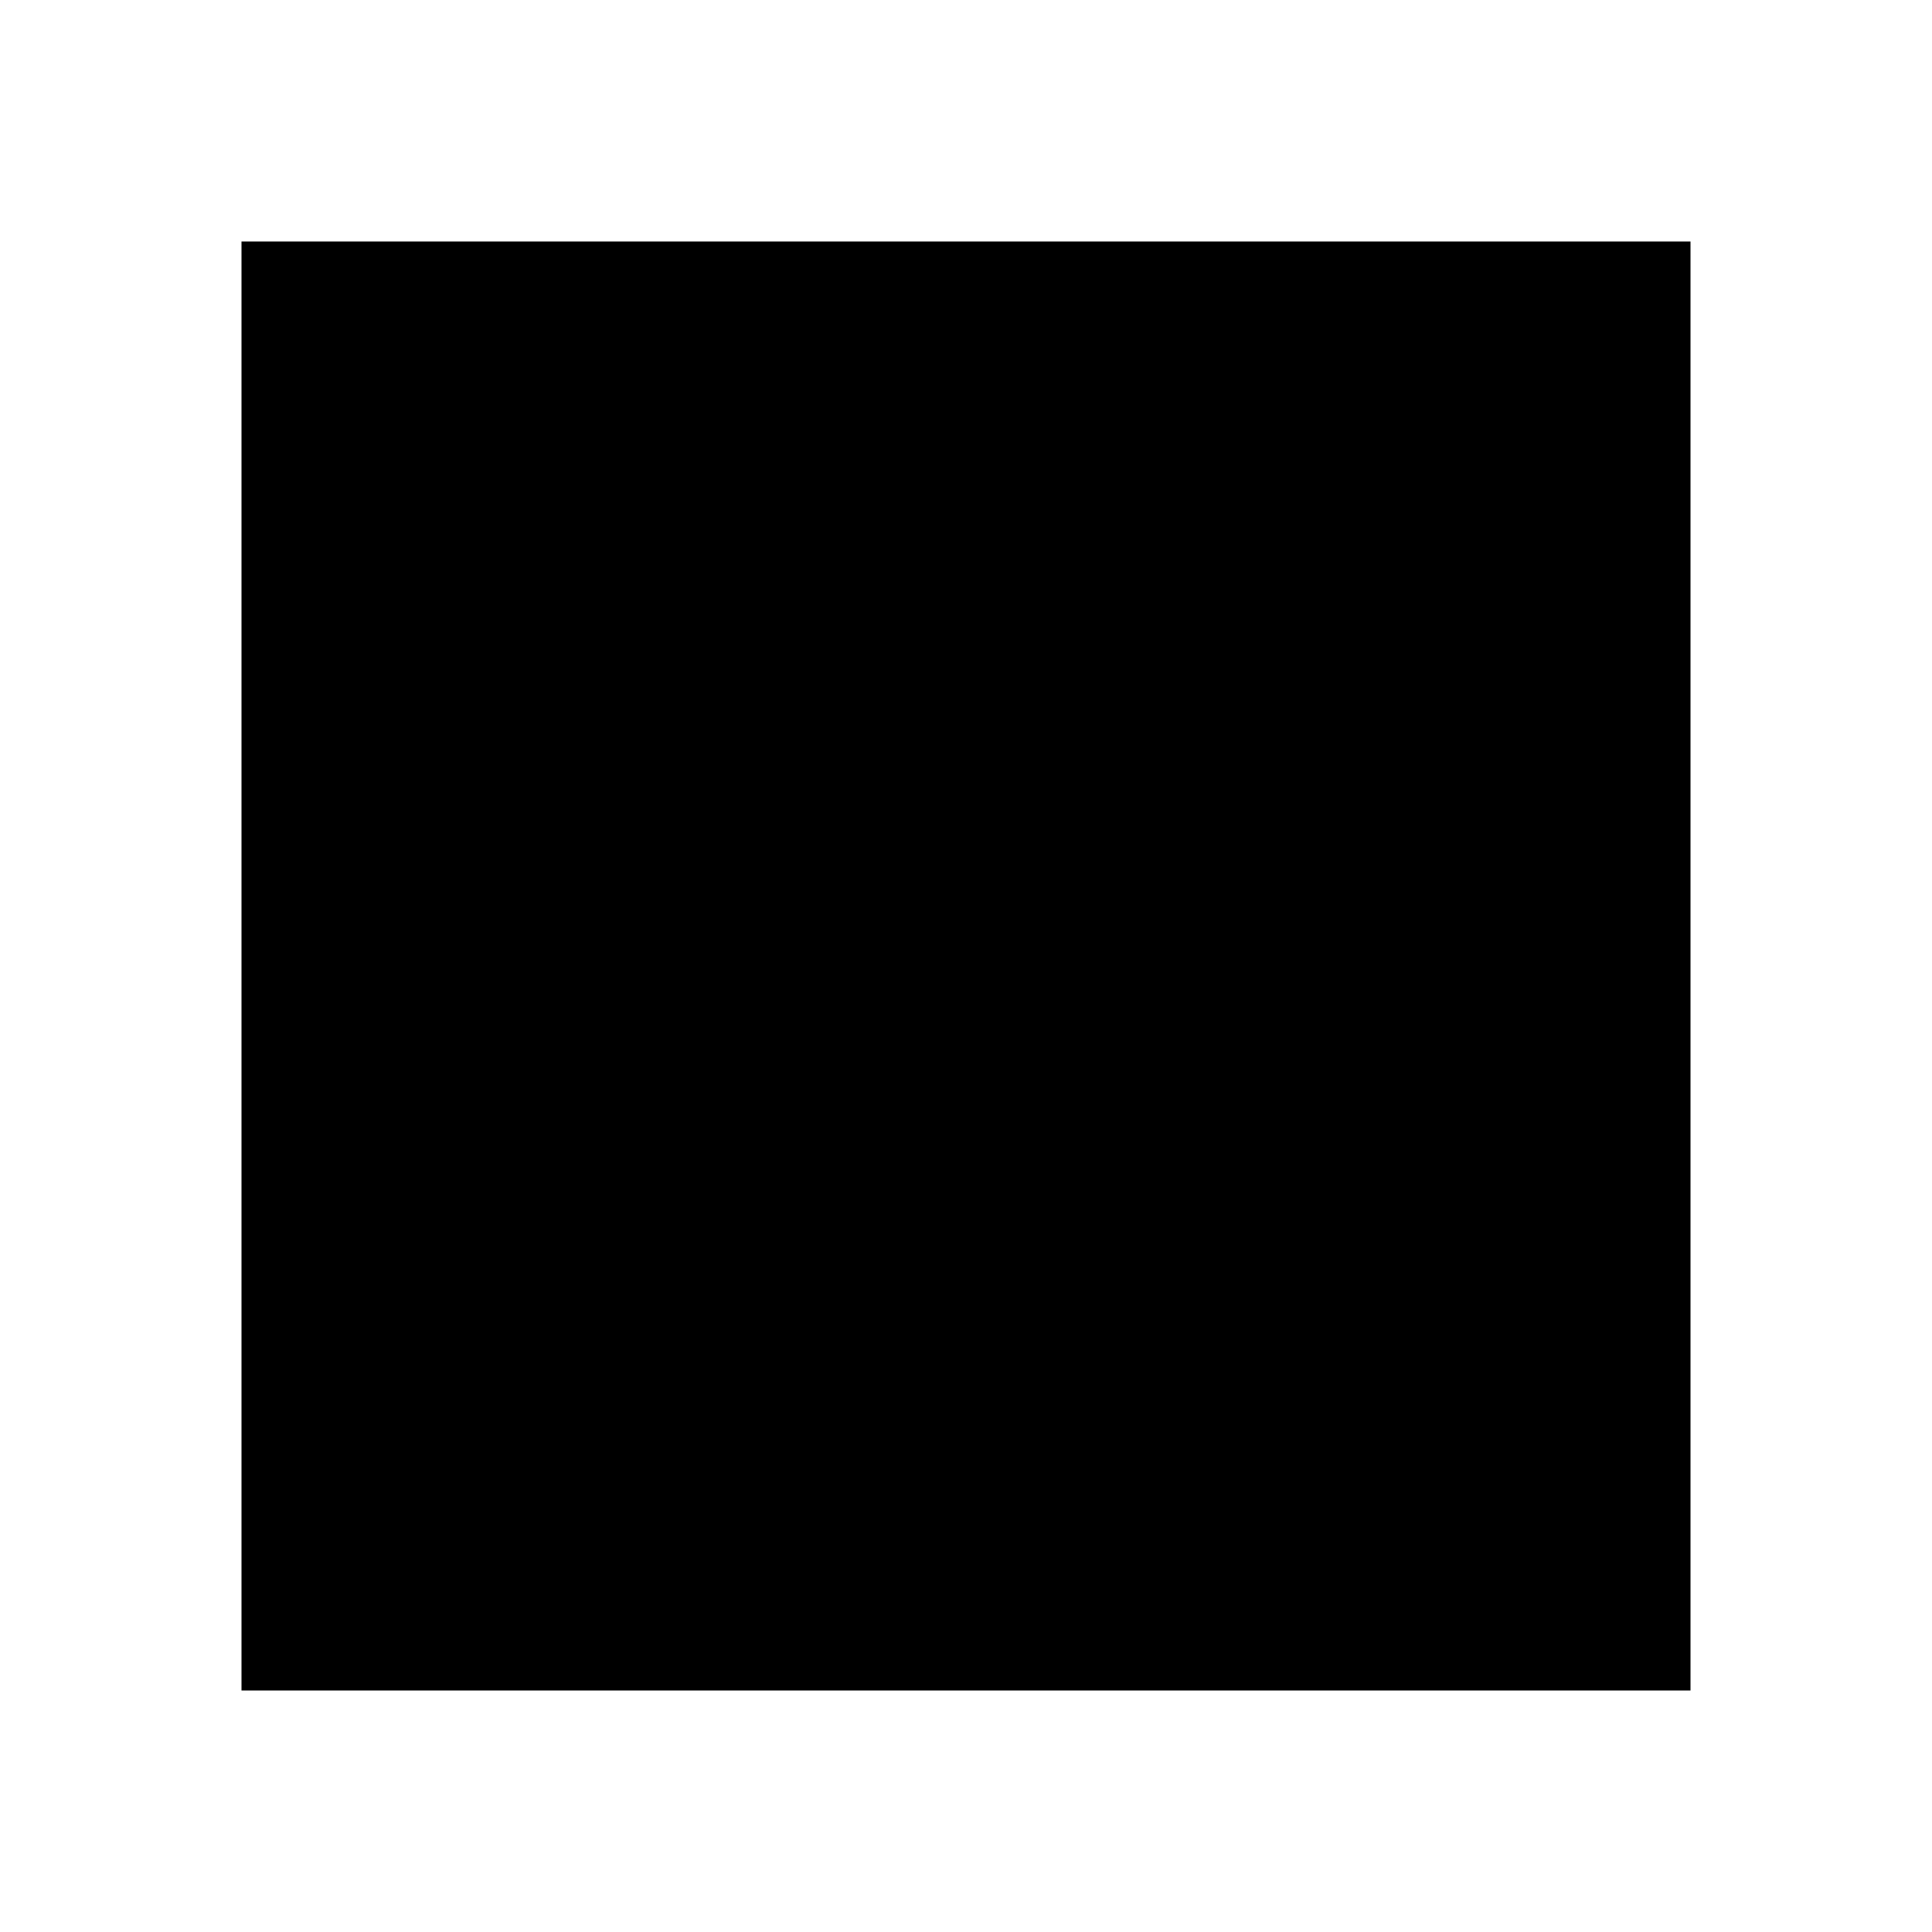
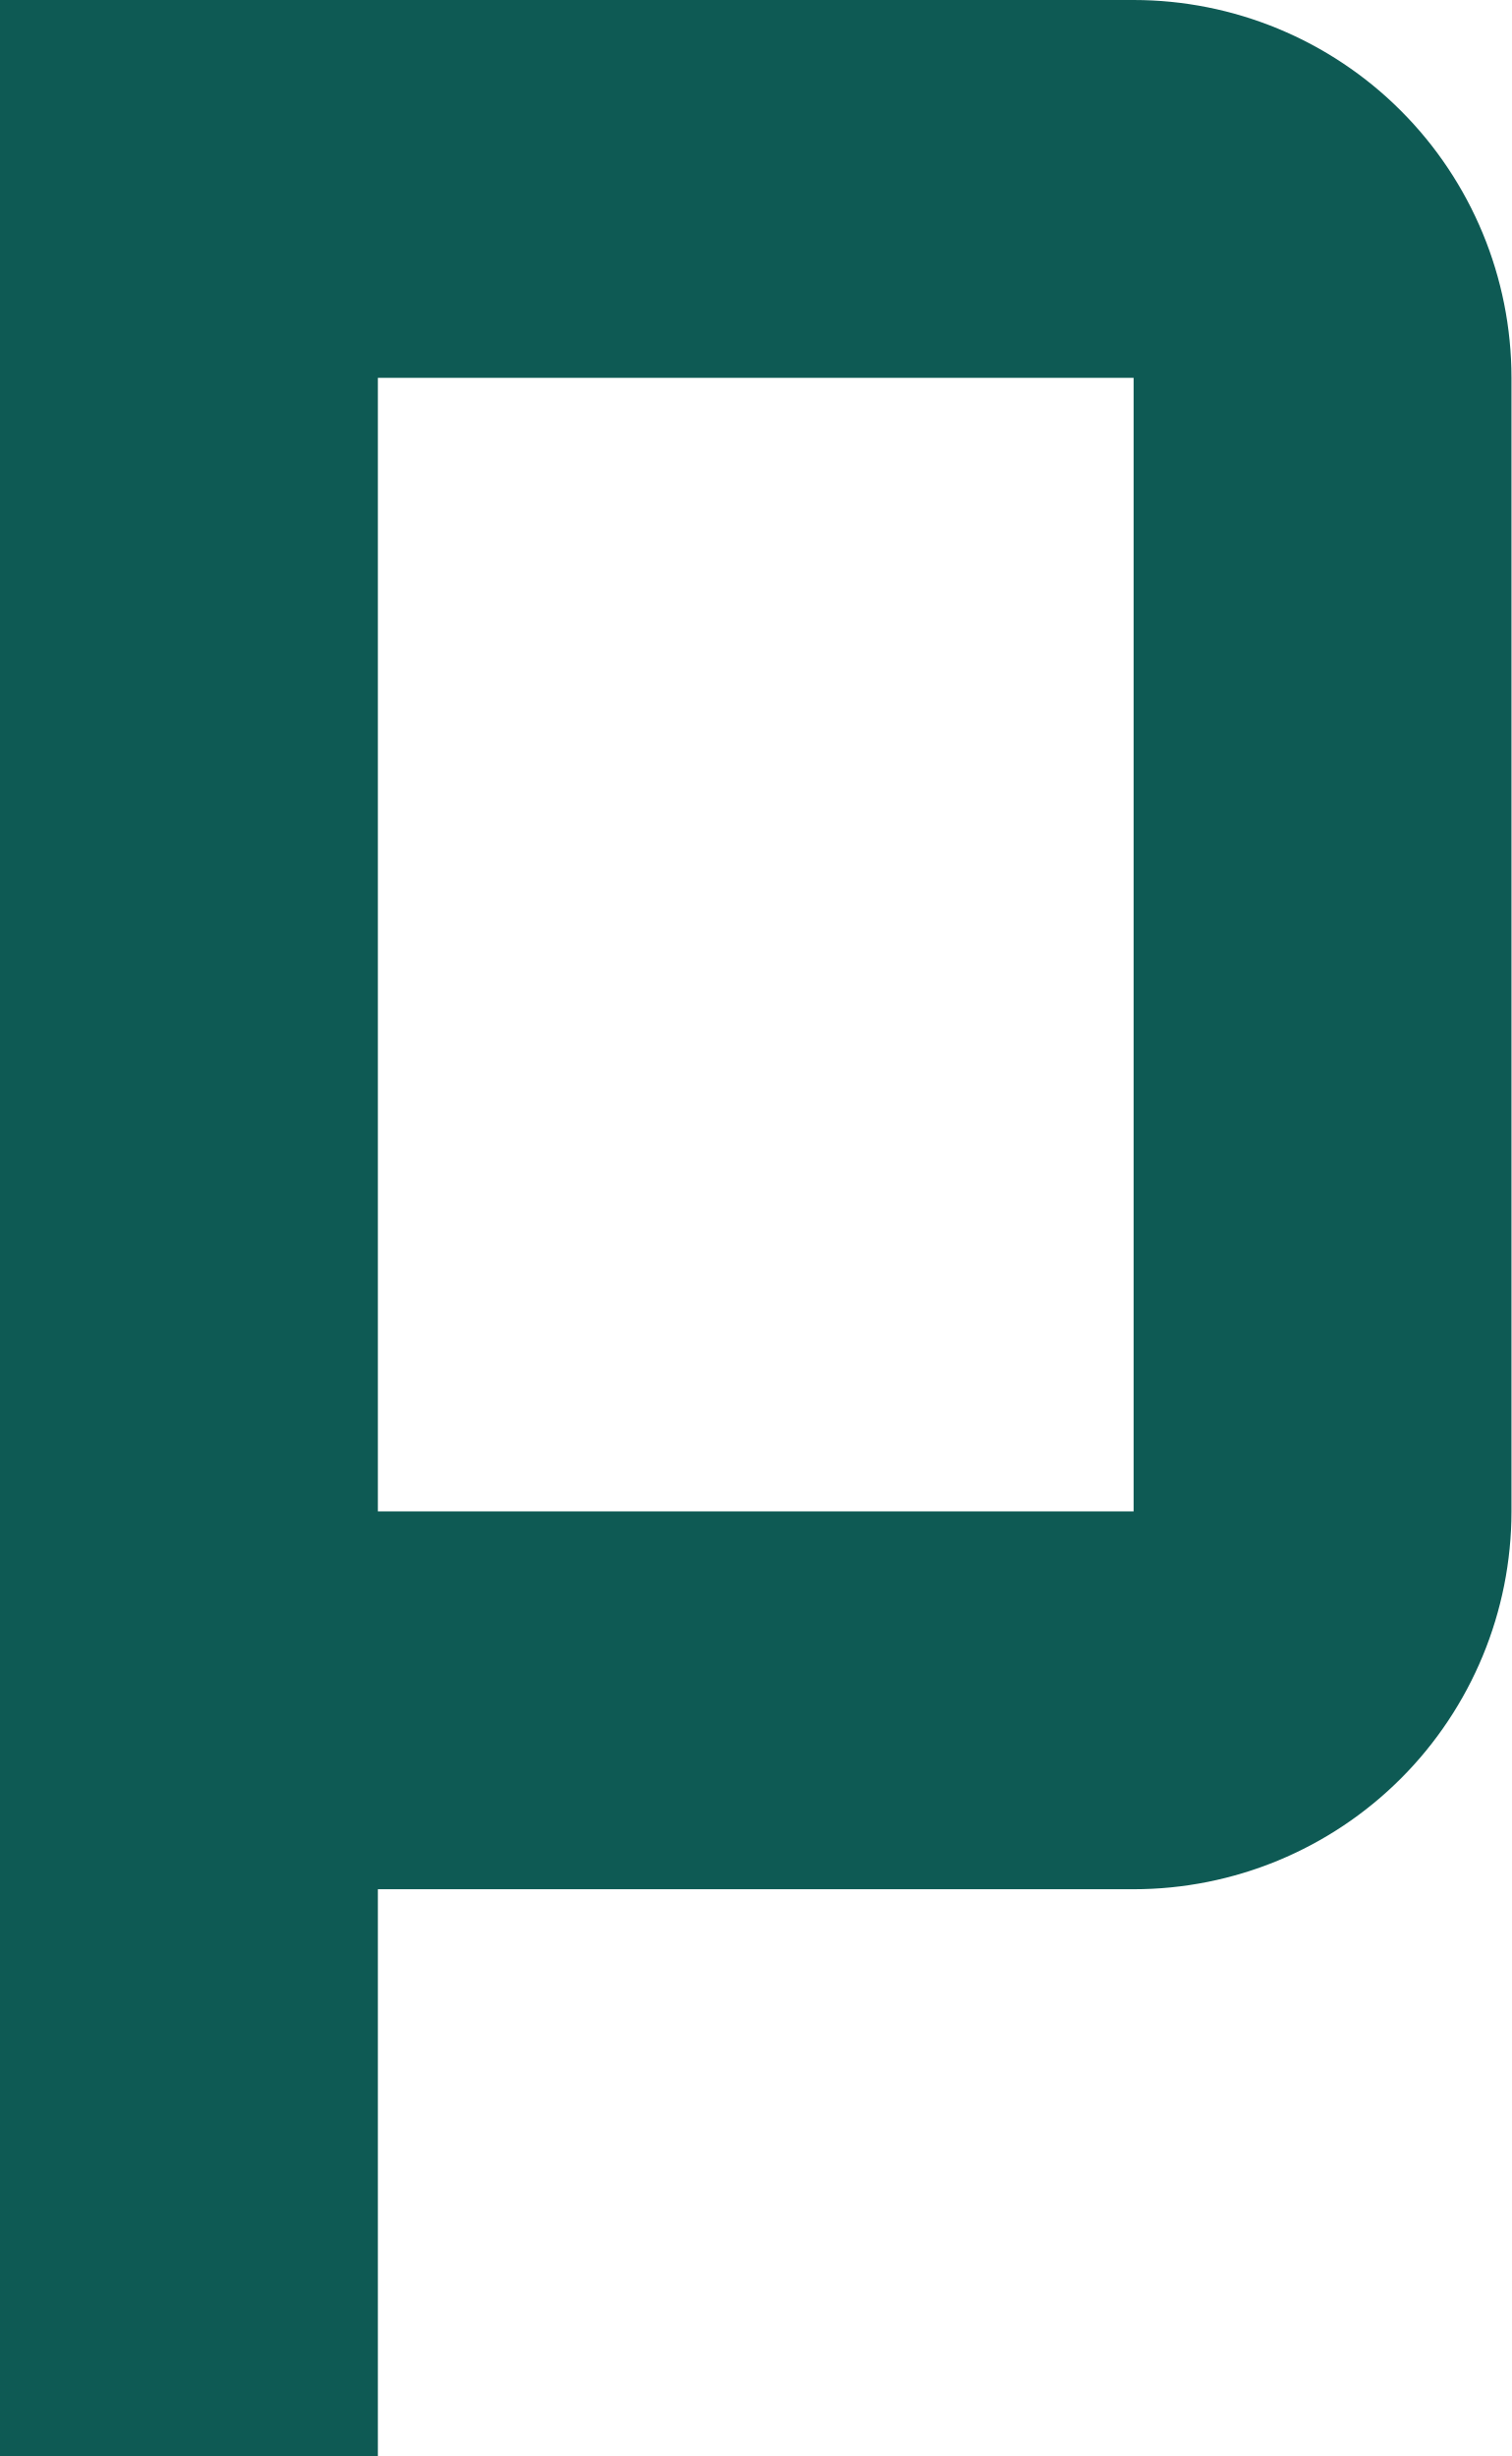
- <svg xmlns="http://www.w3.org/2000/svg" viewBox="0 0 32 32">
-   <rect fill="oklch(0.52 0.11 45)" height="24" width="12" x="4" y="4" />
-   <rect fill="oklch(0.58 0.18 253)" height="24" width="12" x="16" y="4" />
+ <svg xmlns="http://www.w3.org/2000/svg" viewBox="0 30 80 130">
+   <path d="M60 30C65.304 30 70.392 32.107 74.143 35.857C77.893 39.608 80 44.696 80 50V110C80 115.304 77.893 120.392 74.143 124.143C70.392 127.893 65.304 130 60 130H20V160H0V30H60ZM20 50V110H60V50H20Z" fill="#0e5a54" fill-rule="evenodd" />
</svg>
